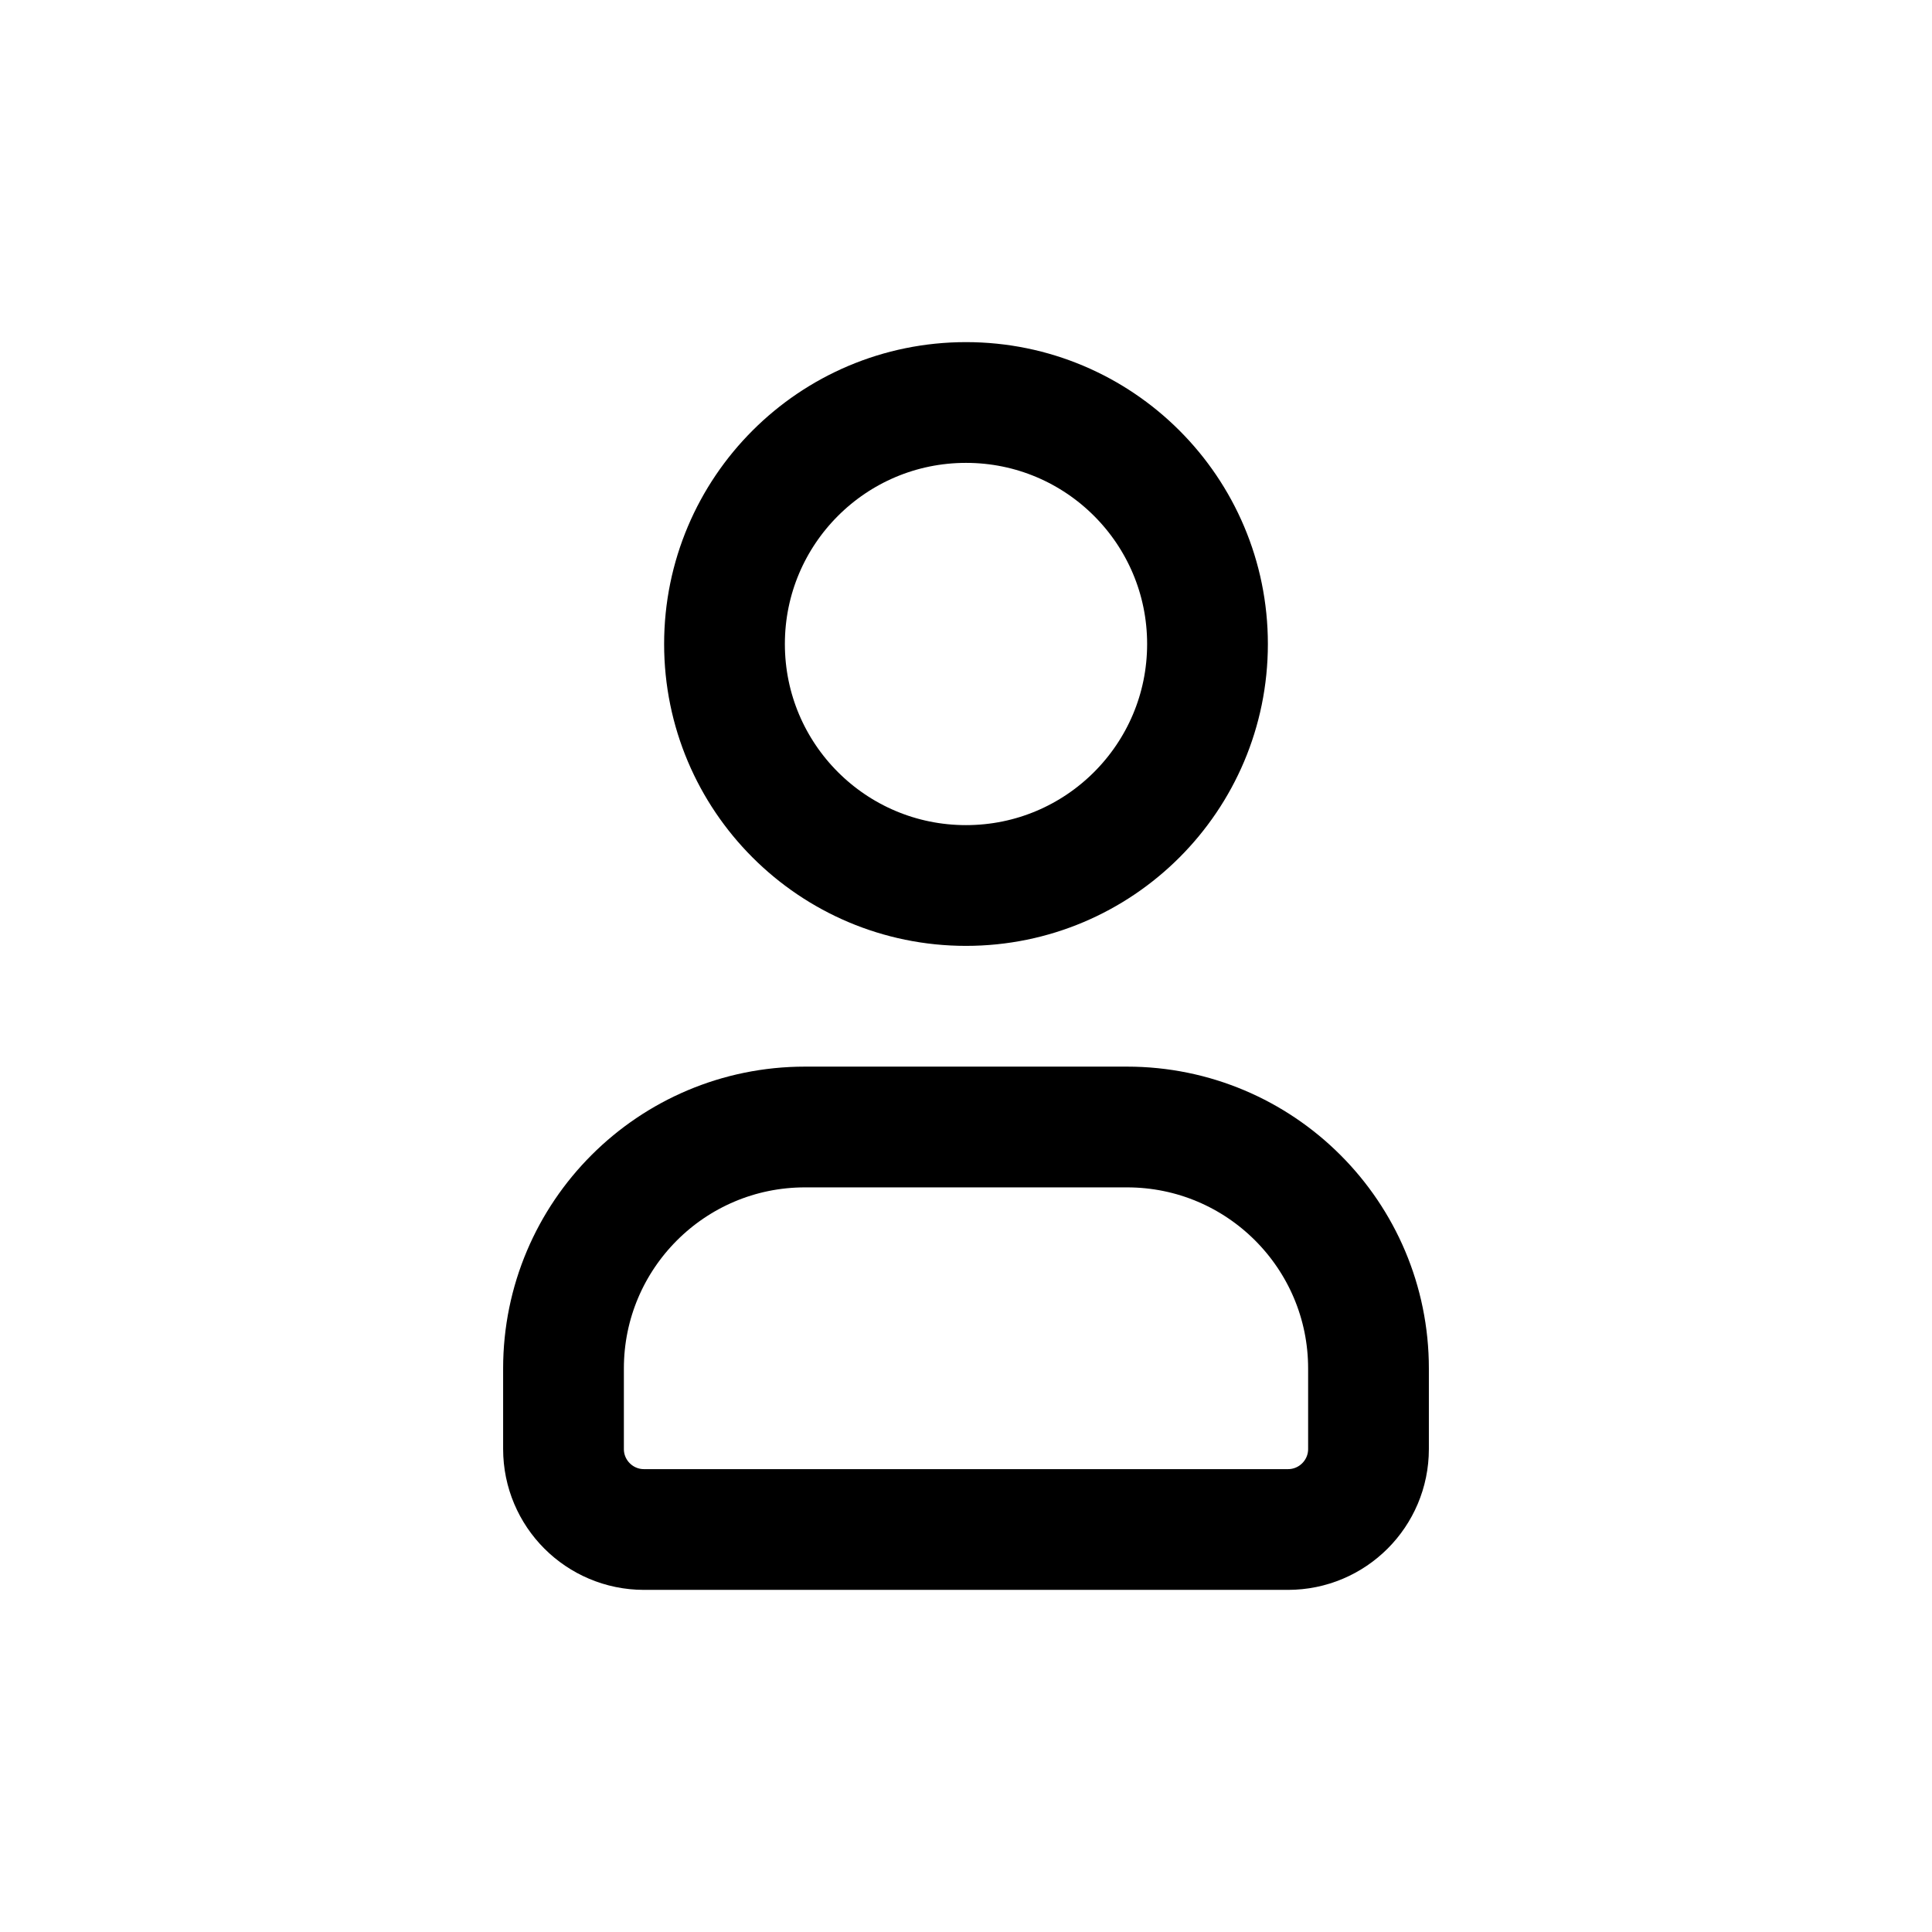
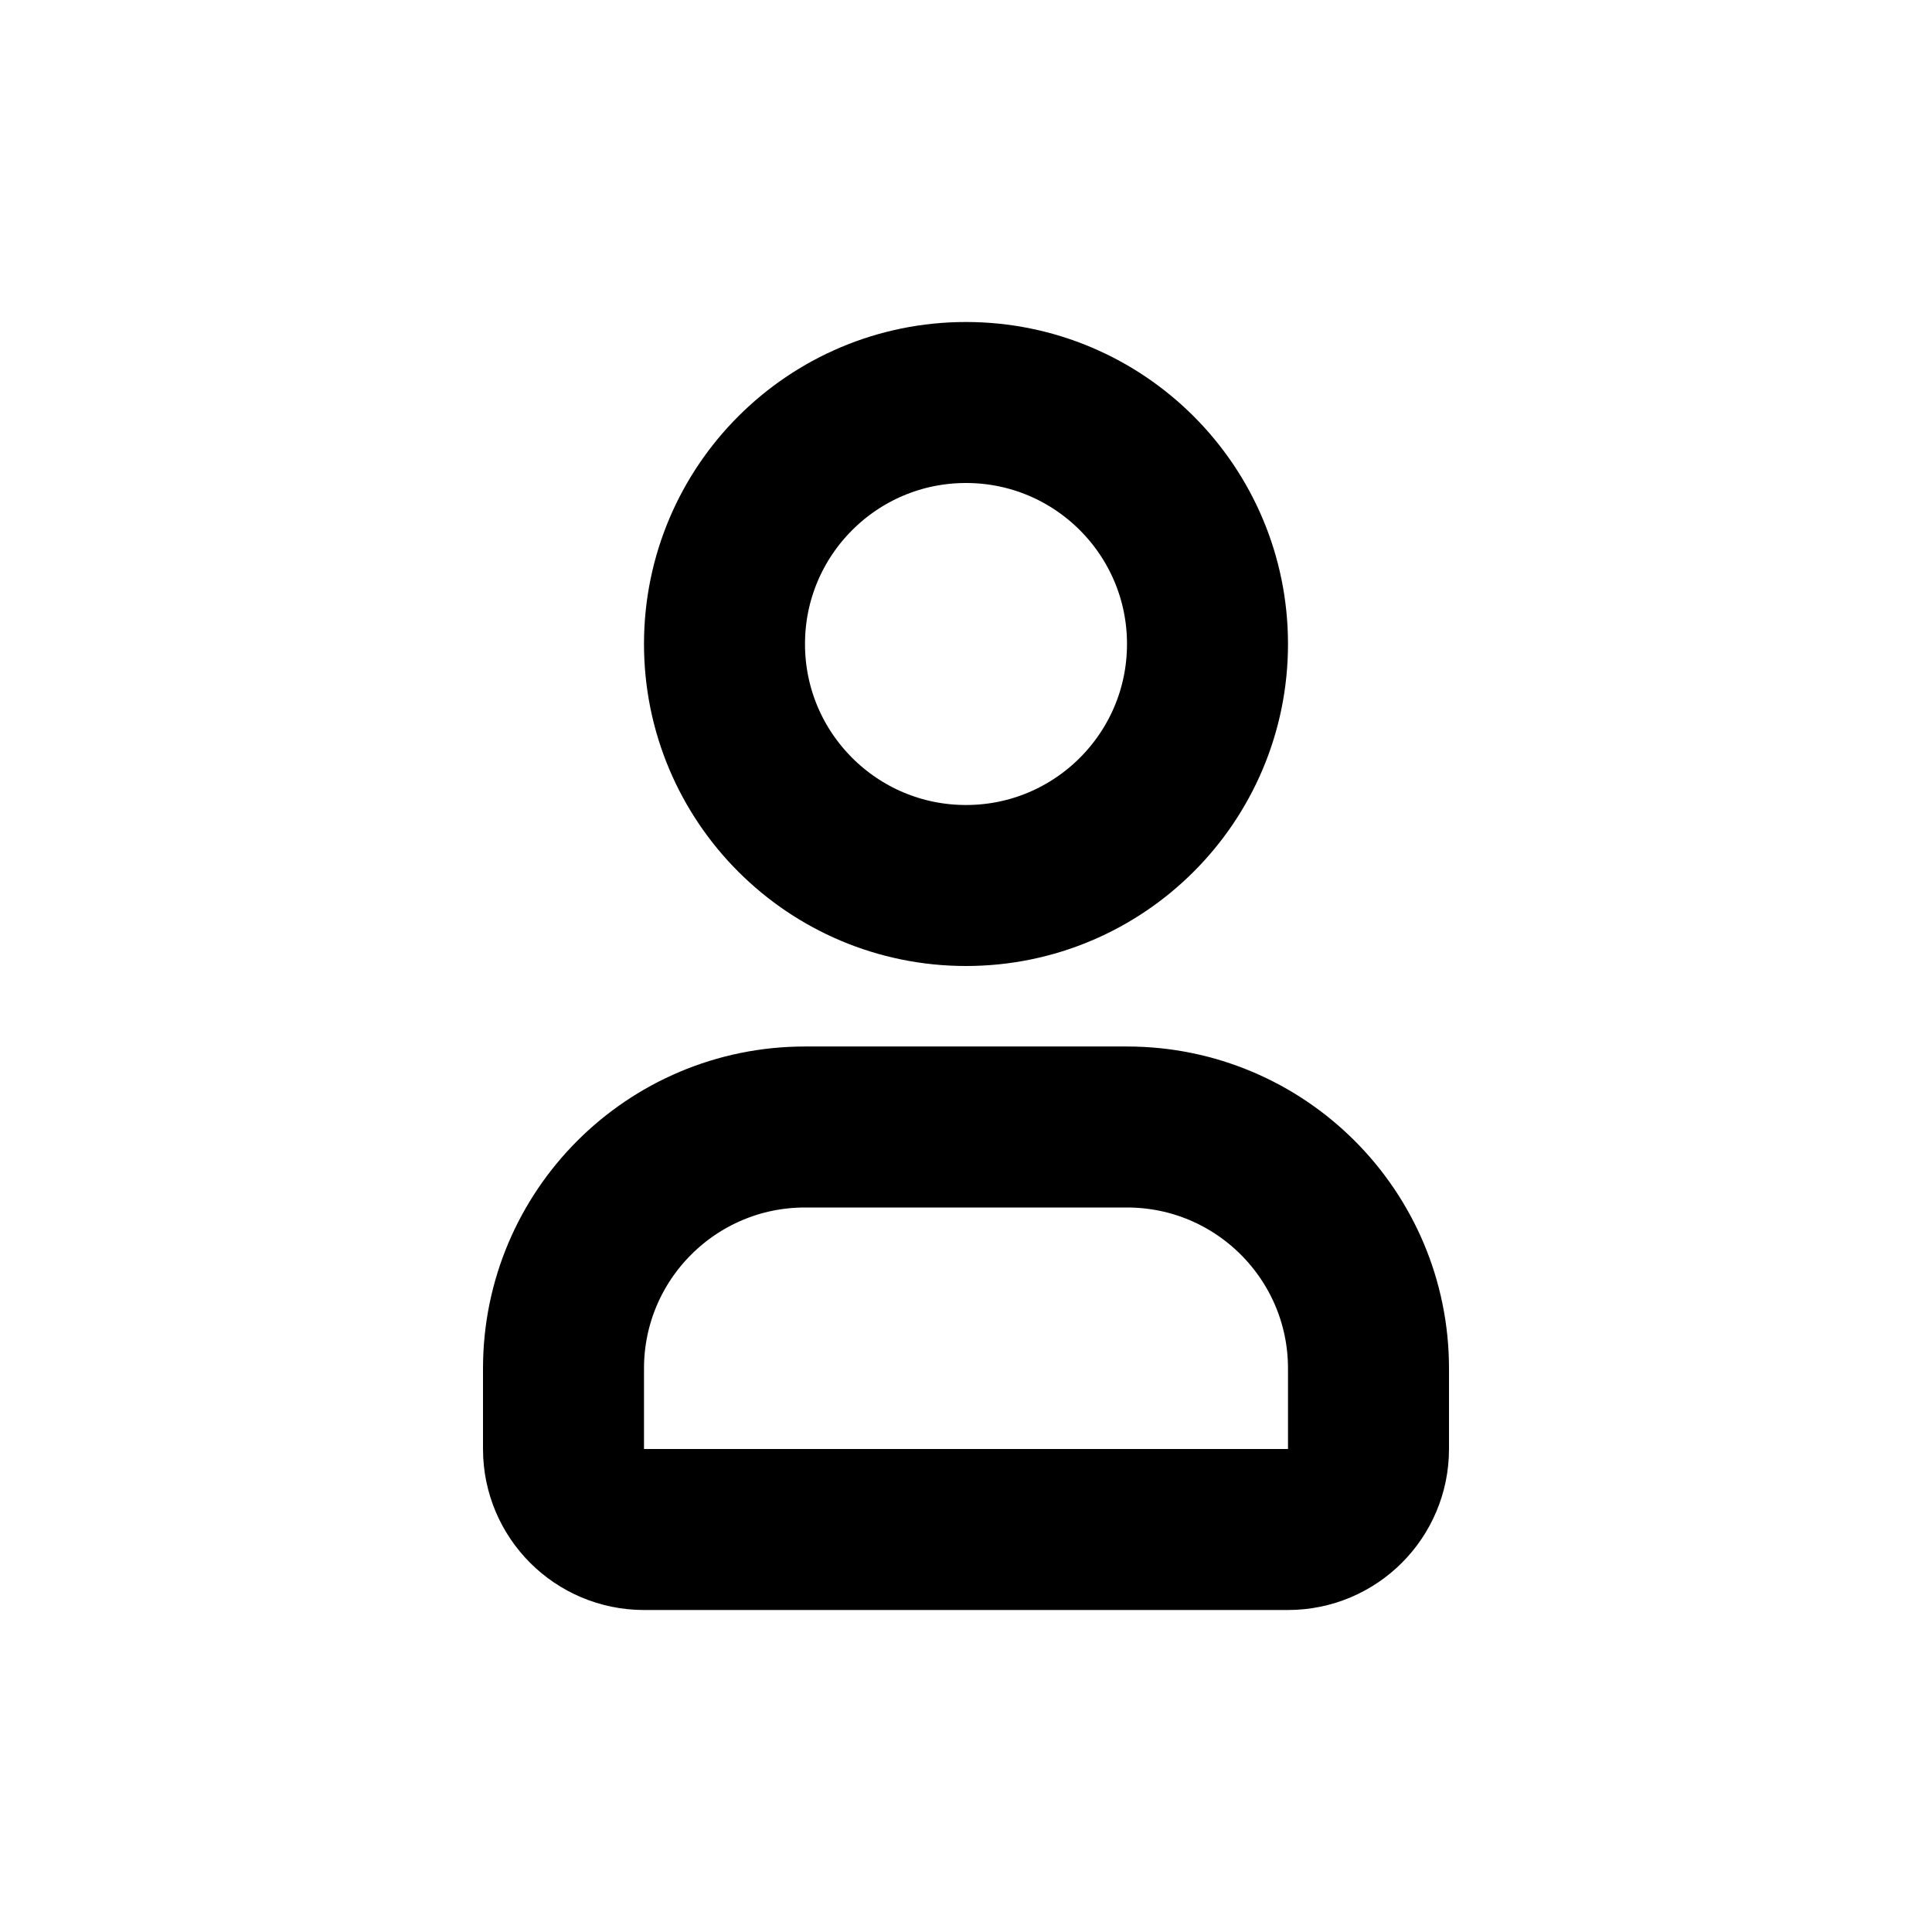
<svg xmlns="http://www.w3.org/2000/svg" aria-hidden="true" width="24" height="24" fill="none" viewBox="0 0 24 24">
-   <path stroke="currentColor" stroke-width="1.5" d="M7 17v1a1 1 0 0 0 1 1h8a1 1 0 0 0 1-1v-1a3 3 0 0 0-3-3h-4a3 3 0 0 0-3 3Zm8-9a3 3 0 1 1-6 0 3 3 0 0 1 6 0Z" />
+   <path stroke="currentColor" stroke-width="2" d="M7 17v1a1 1 0 0 0 1 1h8a1 1 0 0 0 1-1v-1a3 3 0 0 0-3-3h-4a3 3 0 0 0-3 3Zm8-9a3 3 0 1 1-6 0 3 3 0 0 1 6 0Z" />
</svg>
